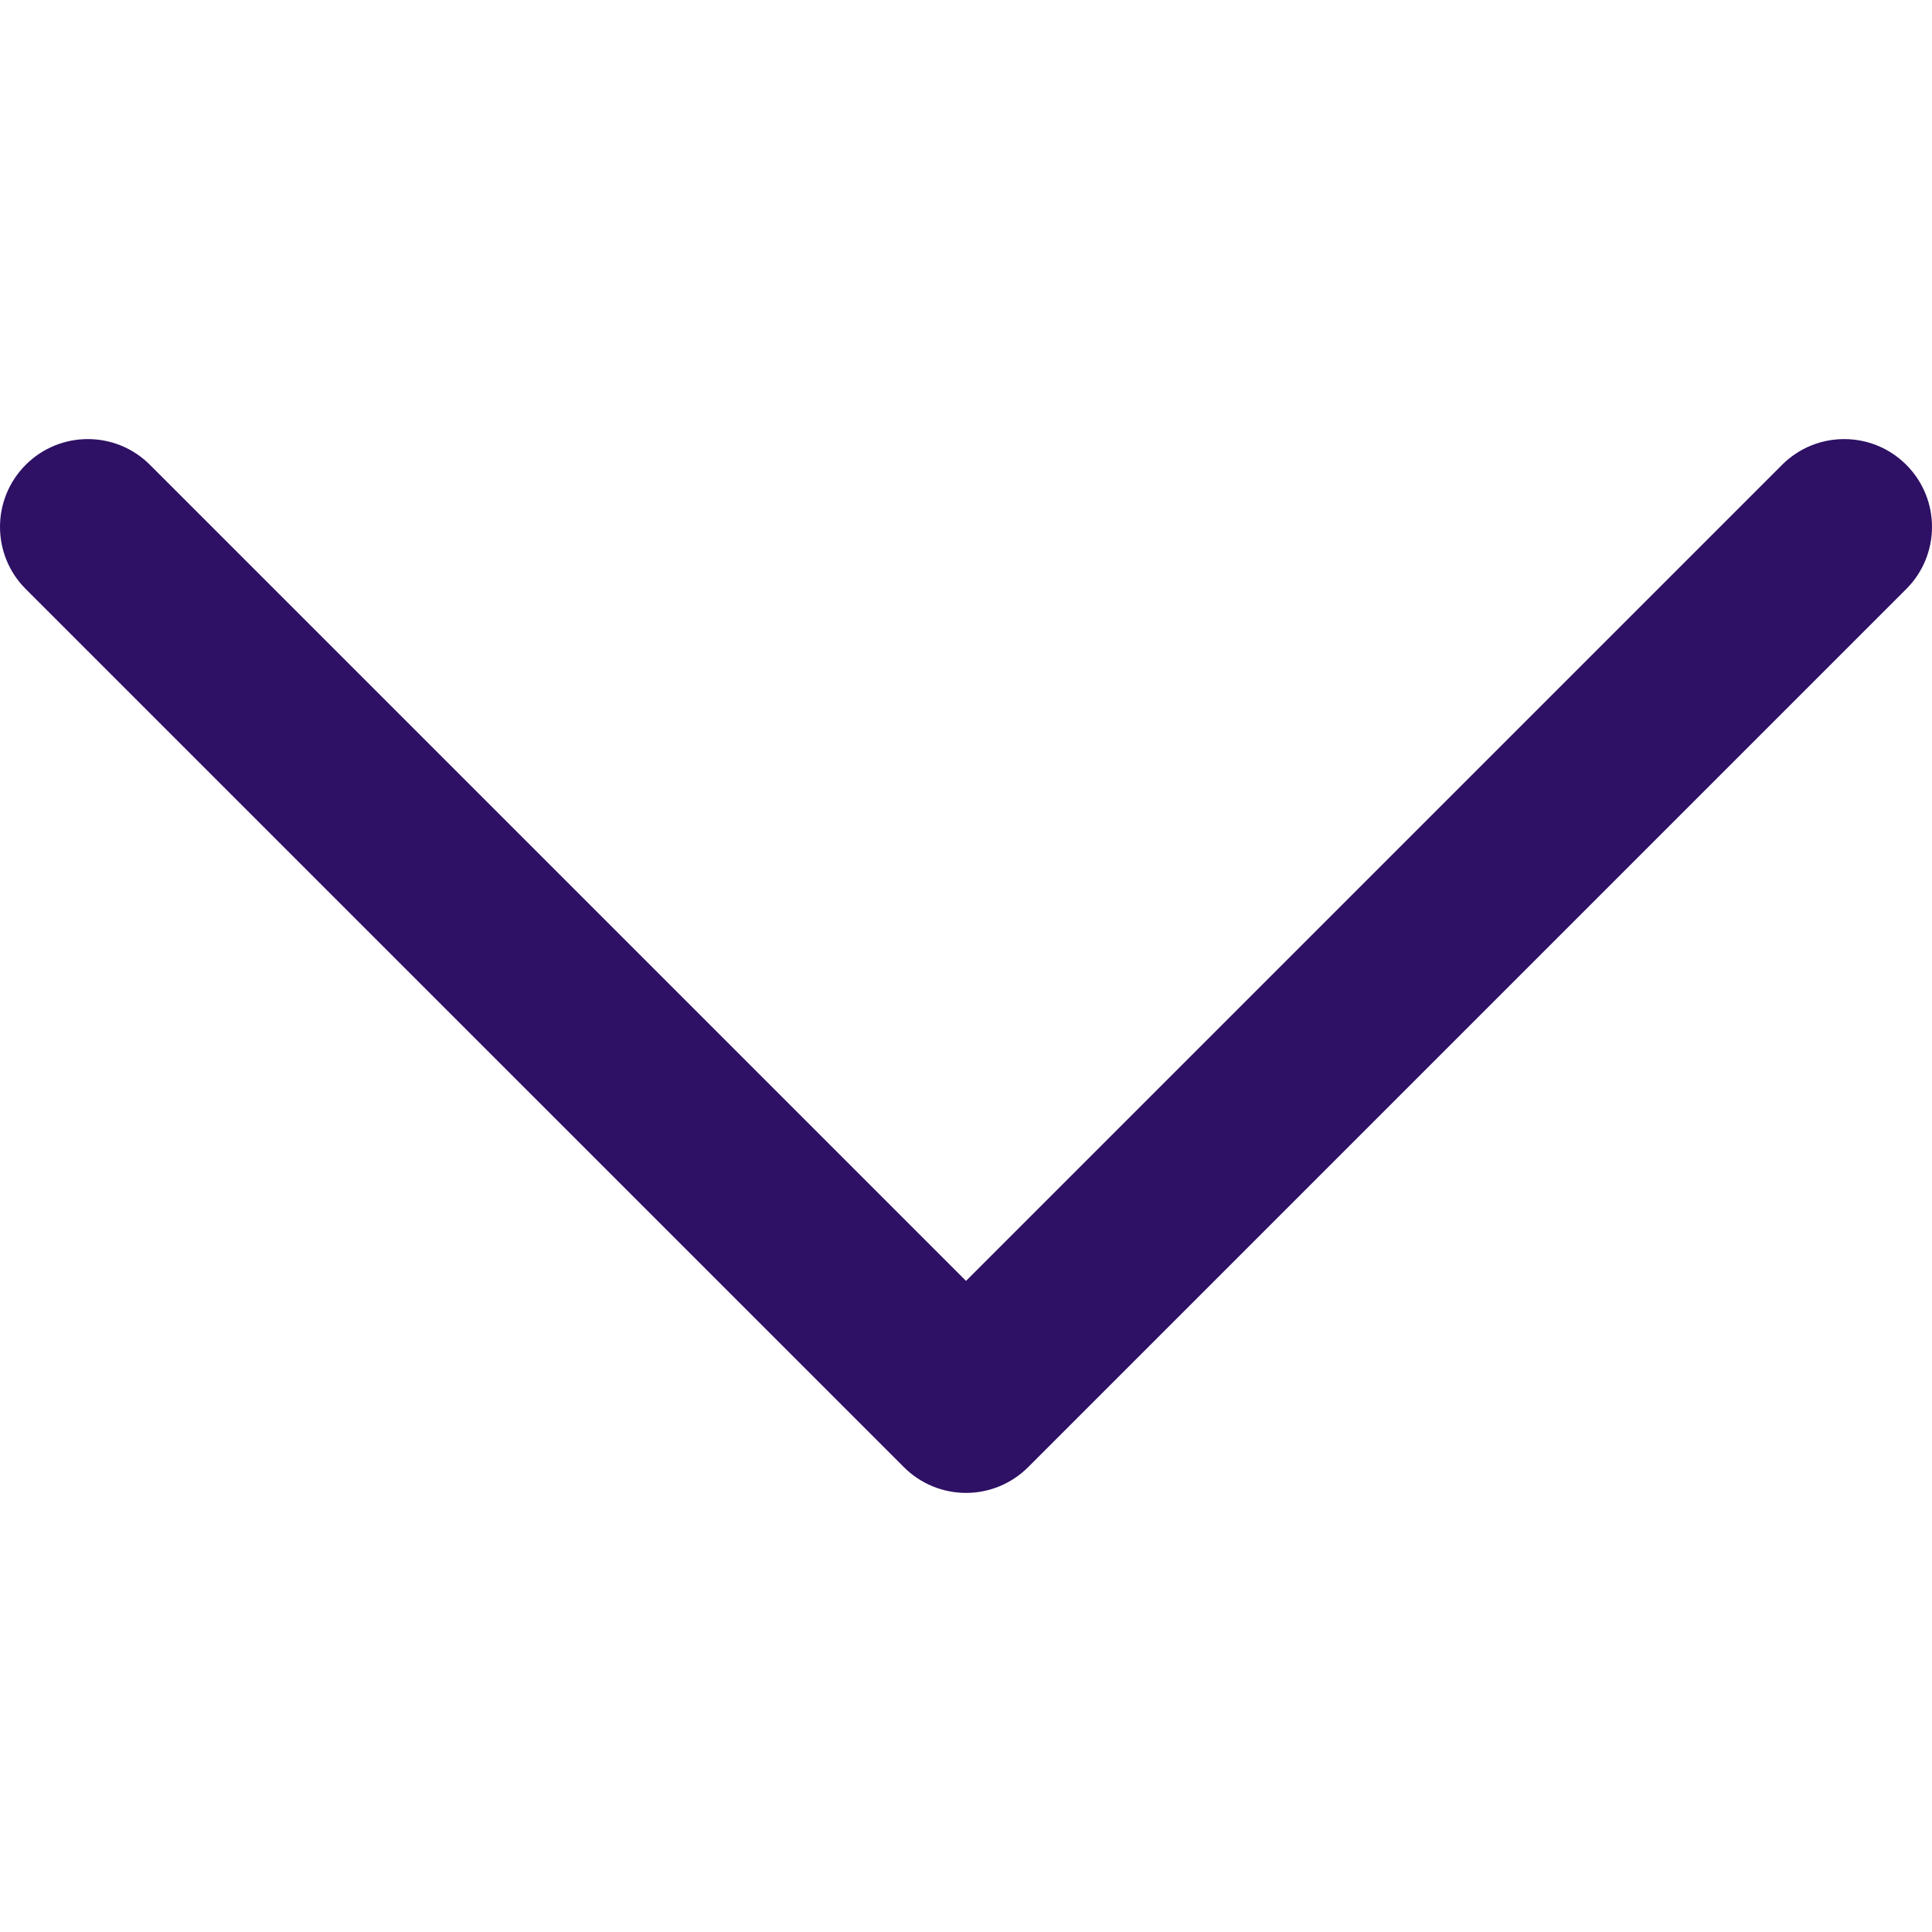
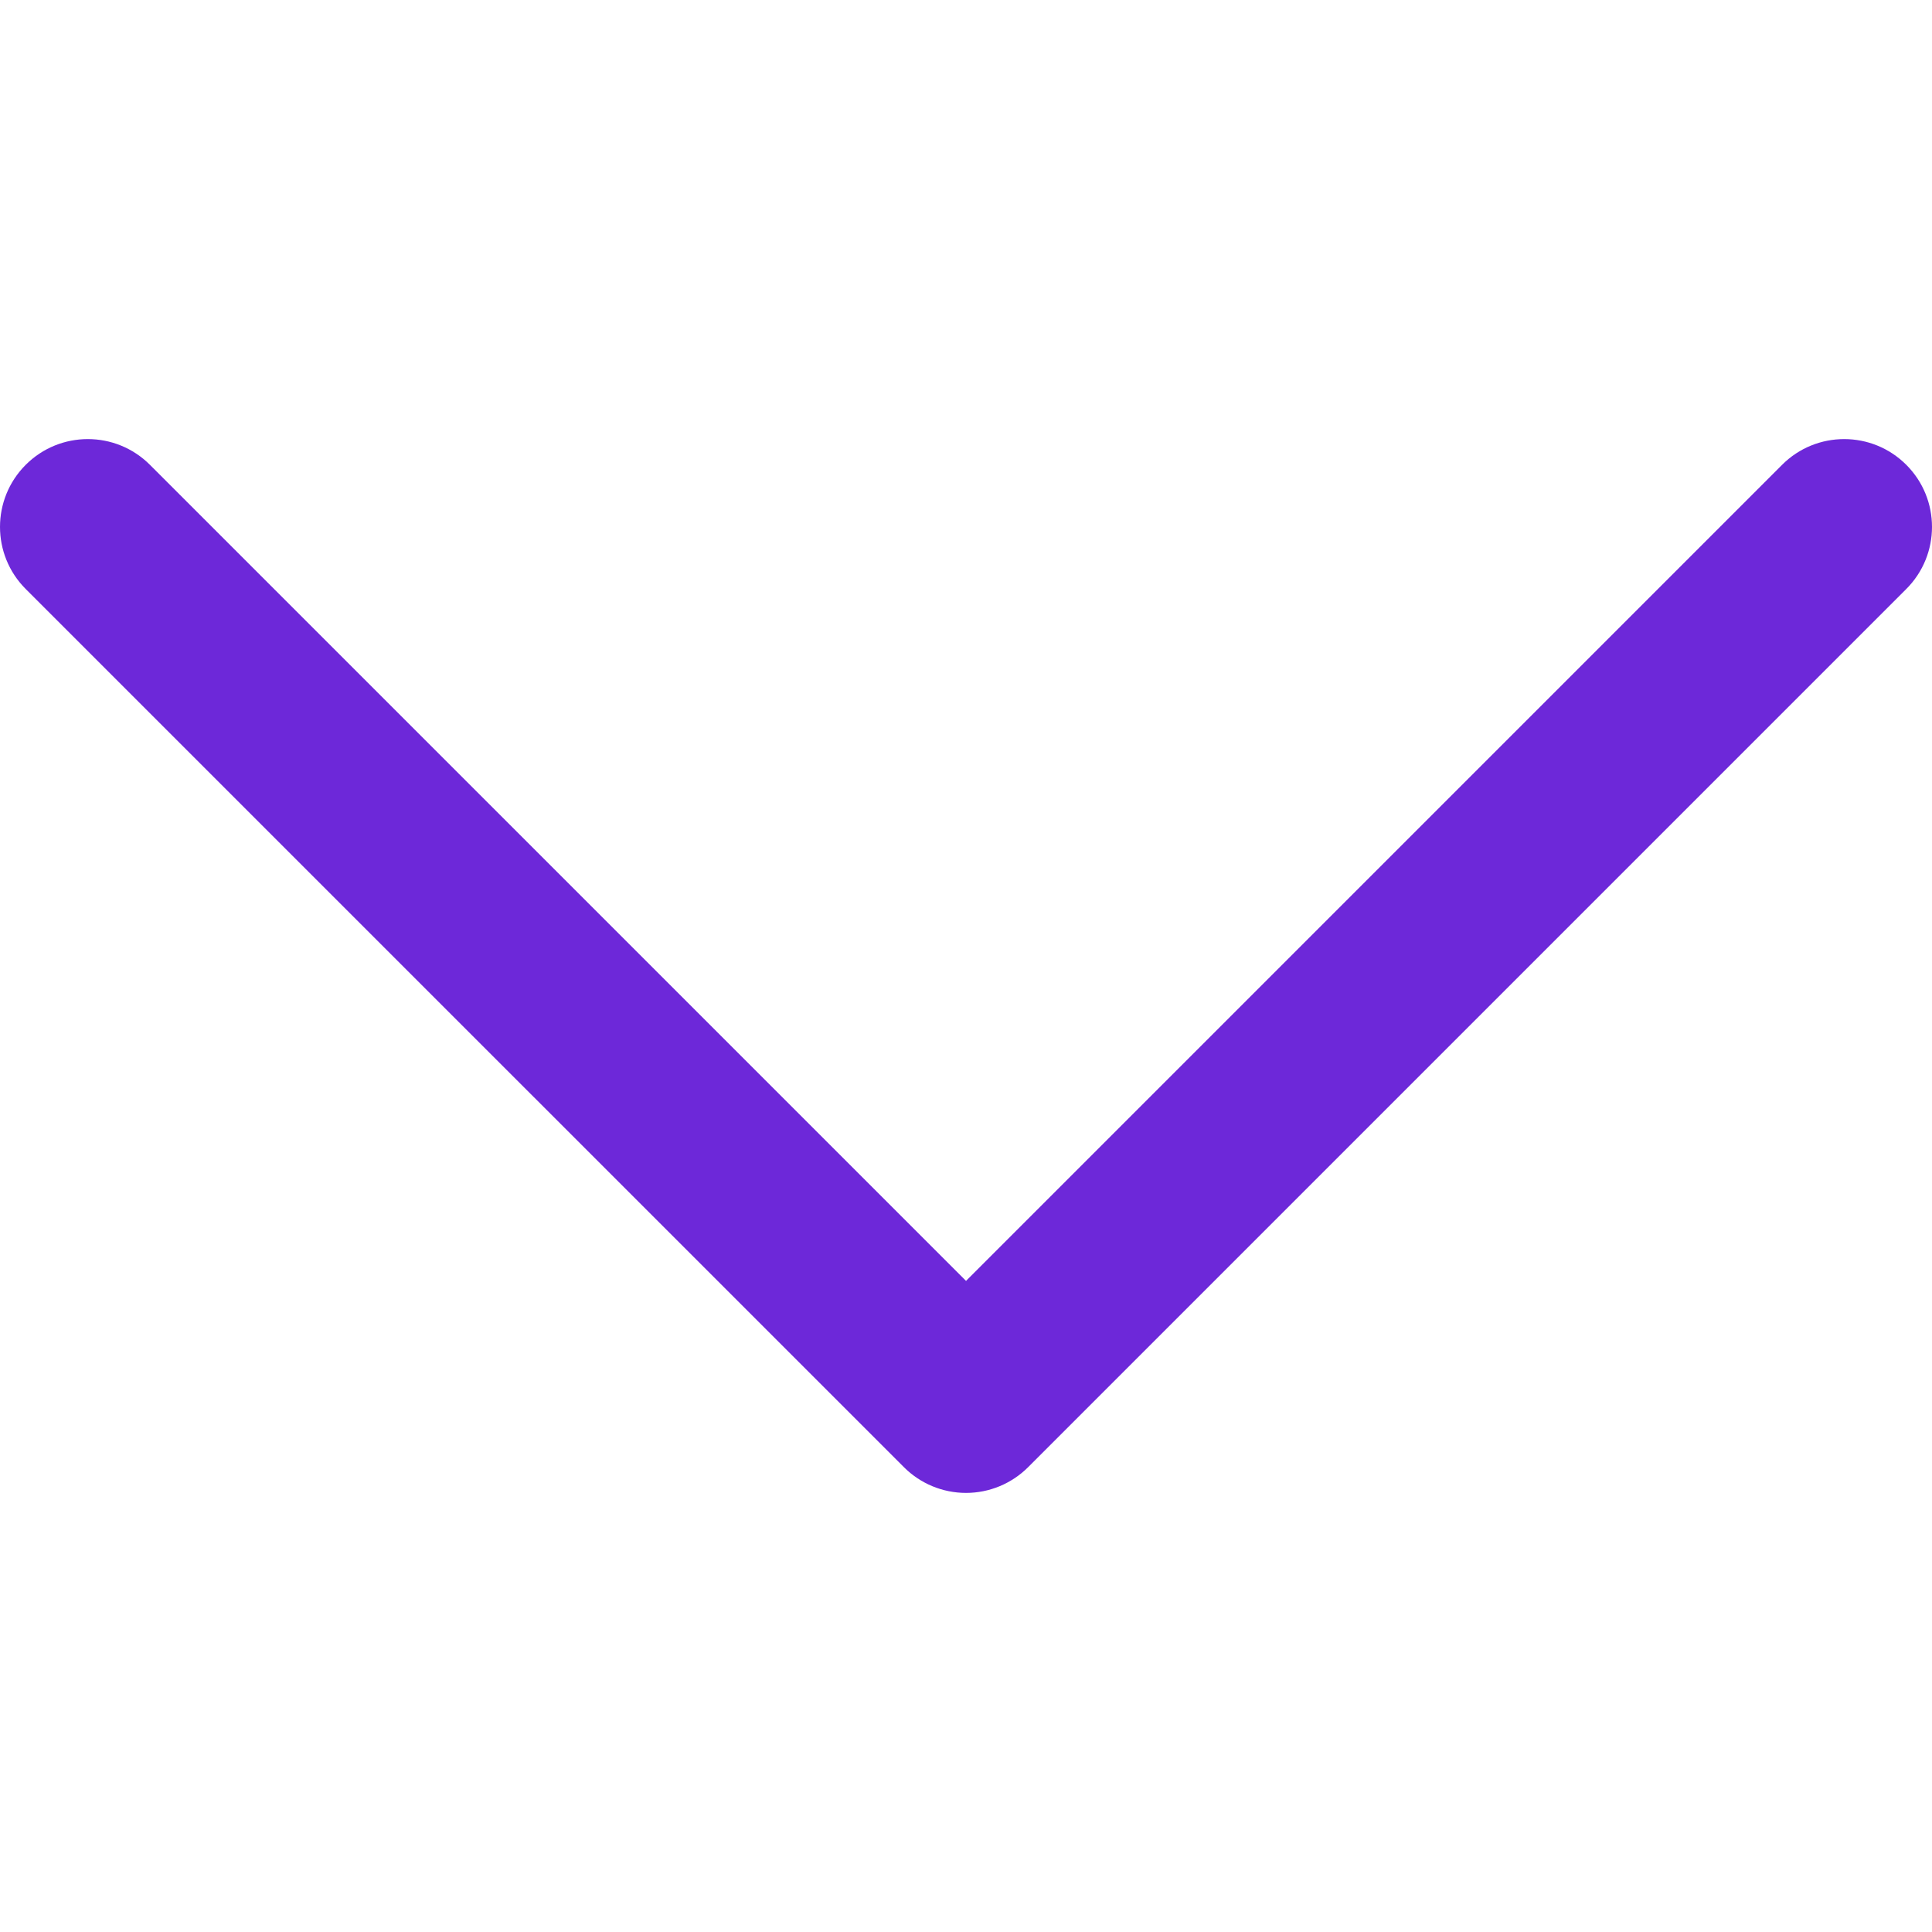
- <svg xmlns="http://www.w3.org/2000/svg" fill="#2E1065" height="800px" width="800px" version="1.1" id="Layer_1" viewBox="0 0 330 330" xml:space="preserve">
+ <svg xmlns="http://www.w3.org/2000/svg" fill="#6d28d9" height="800px" width="800px" version="1.1" id="Layer_1" viewBox="0 0 330 330" xml:space="preserve">
  <g id="SVGRepo_bgCarrier" stroke-width="0" />
  <g id="SVGRepo_tracerCarrier" stroke-linecap="round" stroke-linejoin="round" />
  <g id="SVGRepo_iconCarrier">
    <path id="XMLID_225_" d="M325.607,79.393c-5.857-5.857-15.355-5.858-21.213,0.001l-139.39,139.393L25.607,79.393 c-5.857-5.857-15.355-5.858-21.213,0.001c-5.858,5.858-5.858,15.355,0,21.213l150.004,150c2.813,2.813,6.628,4.393,10.606,4.393 s7.794-1.581,10.606-4.394l149.996-150C331.465,94.749,331.465,85.251,325.607,79.393z" />
  </g>
</svg>
